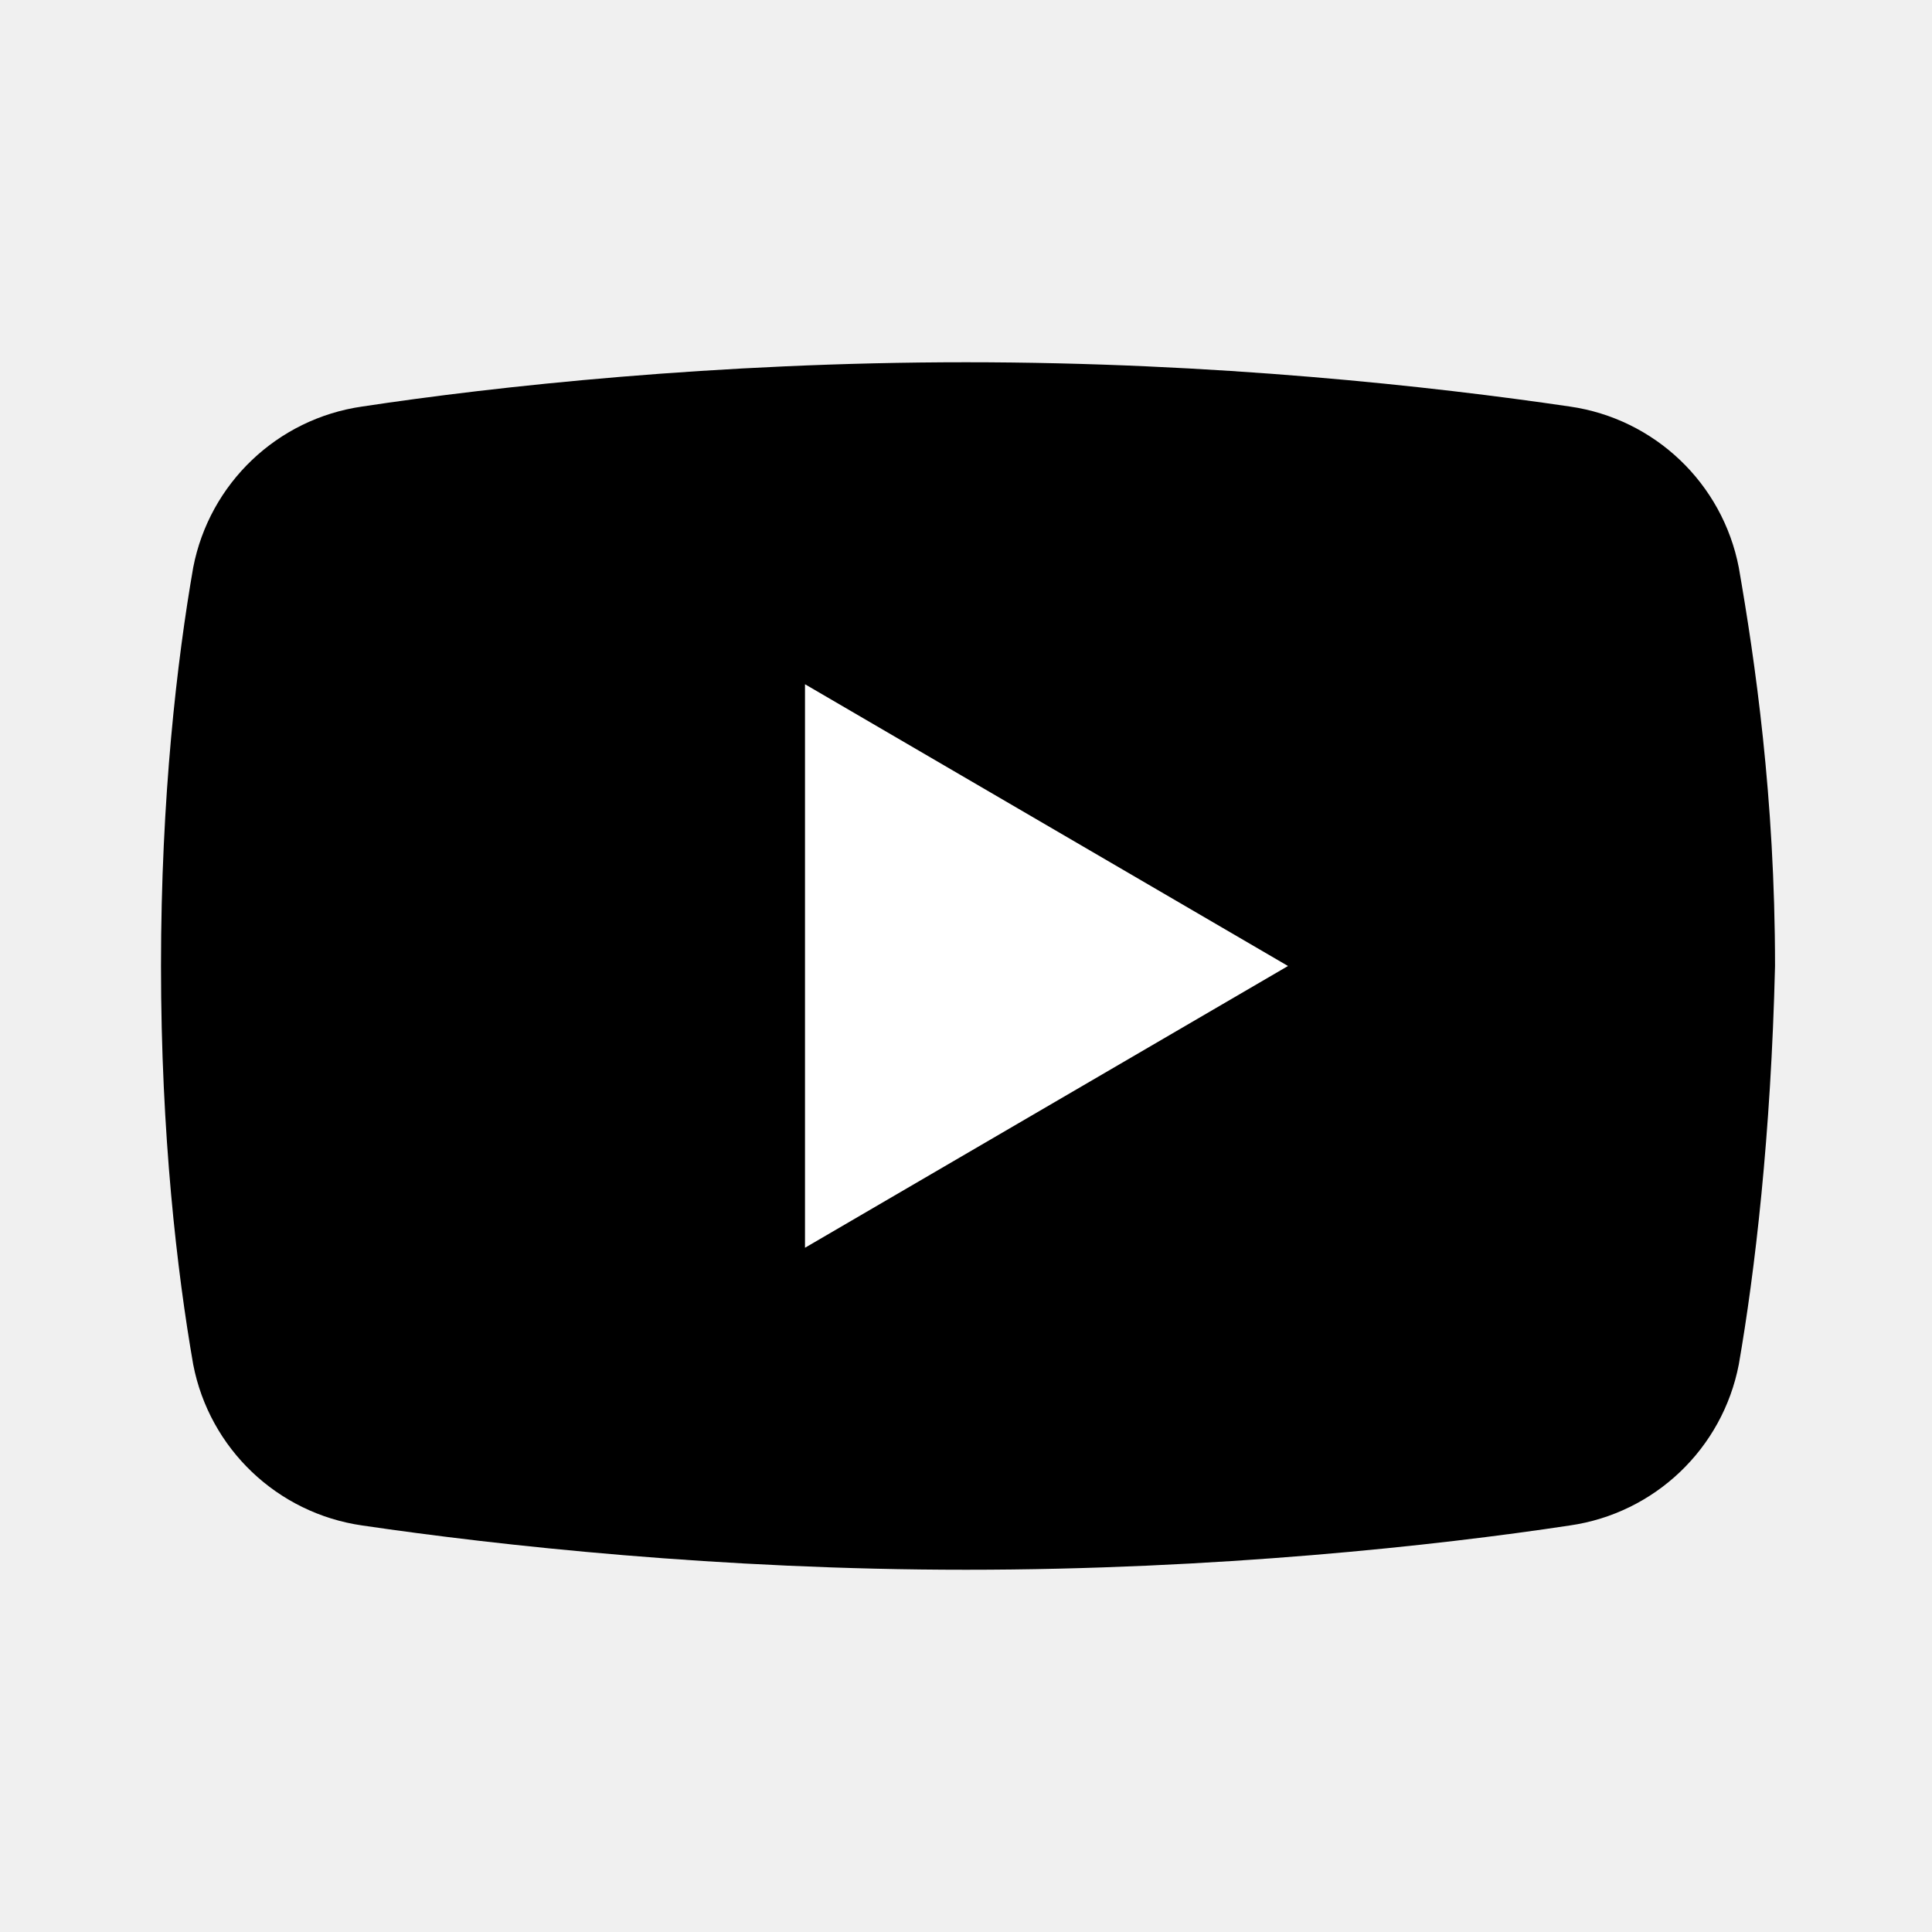
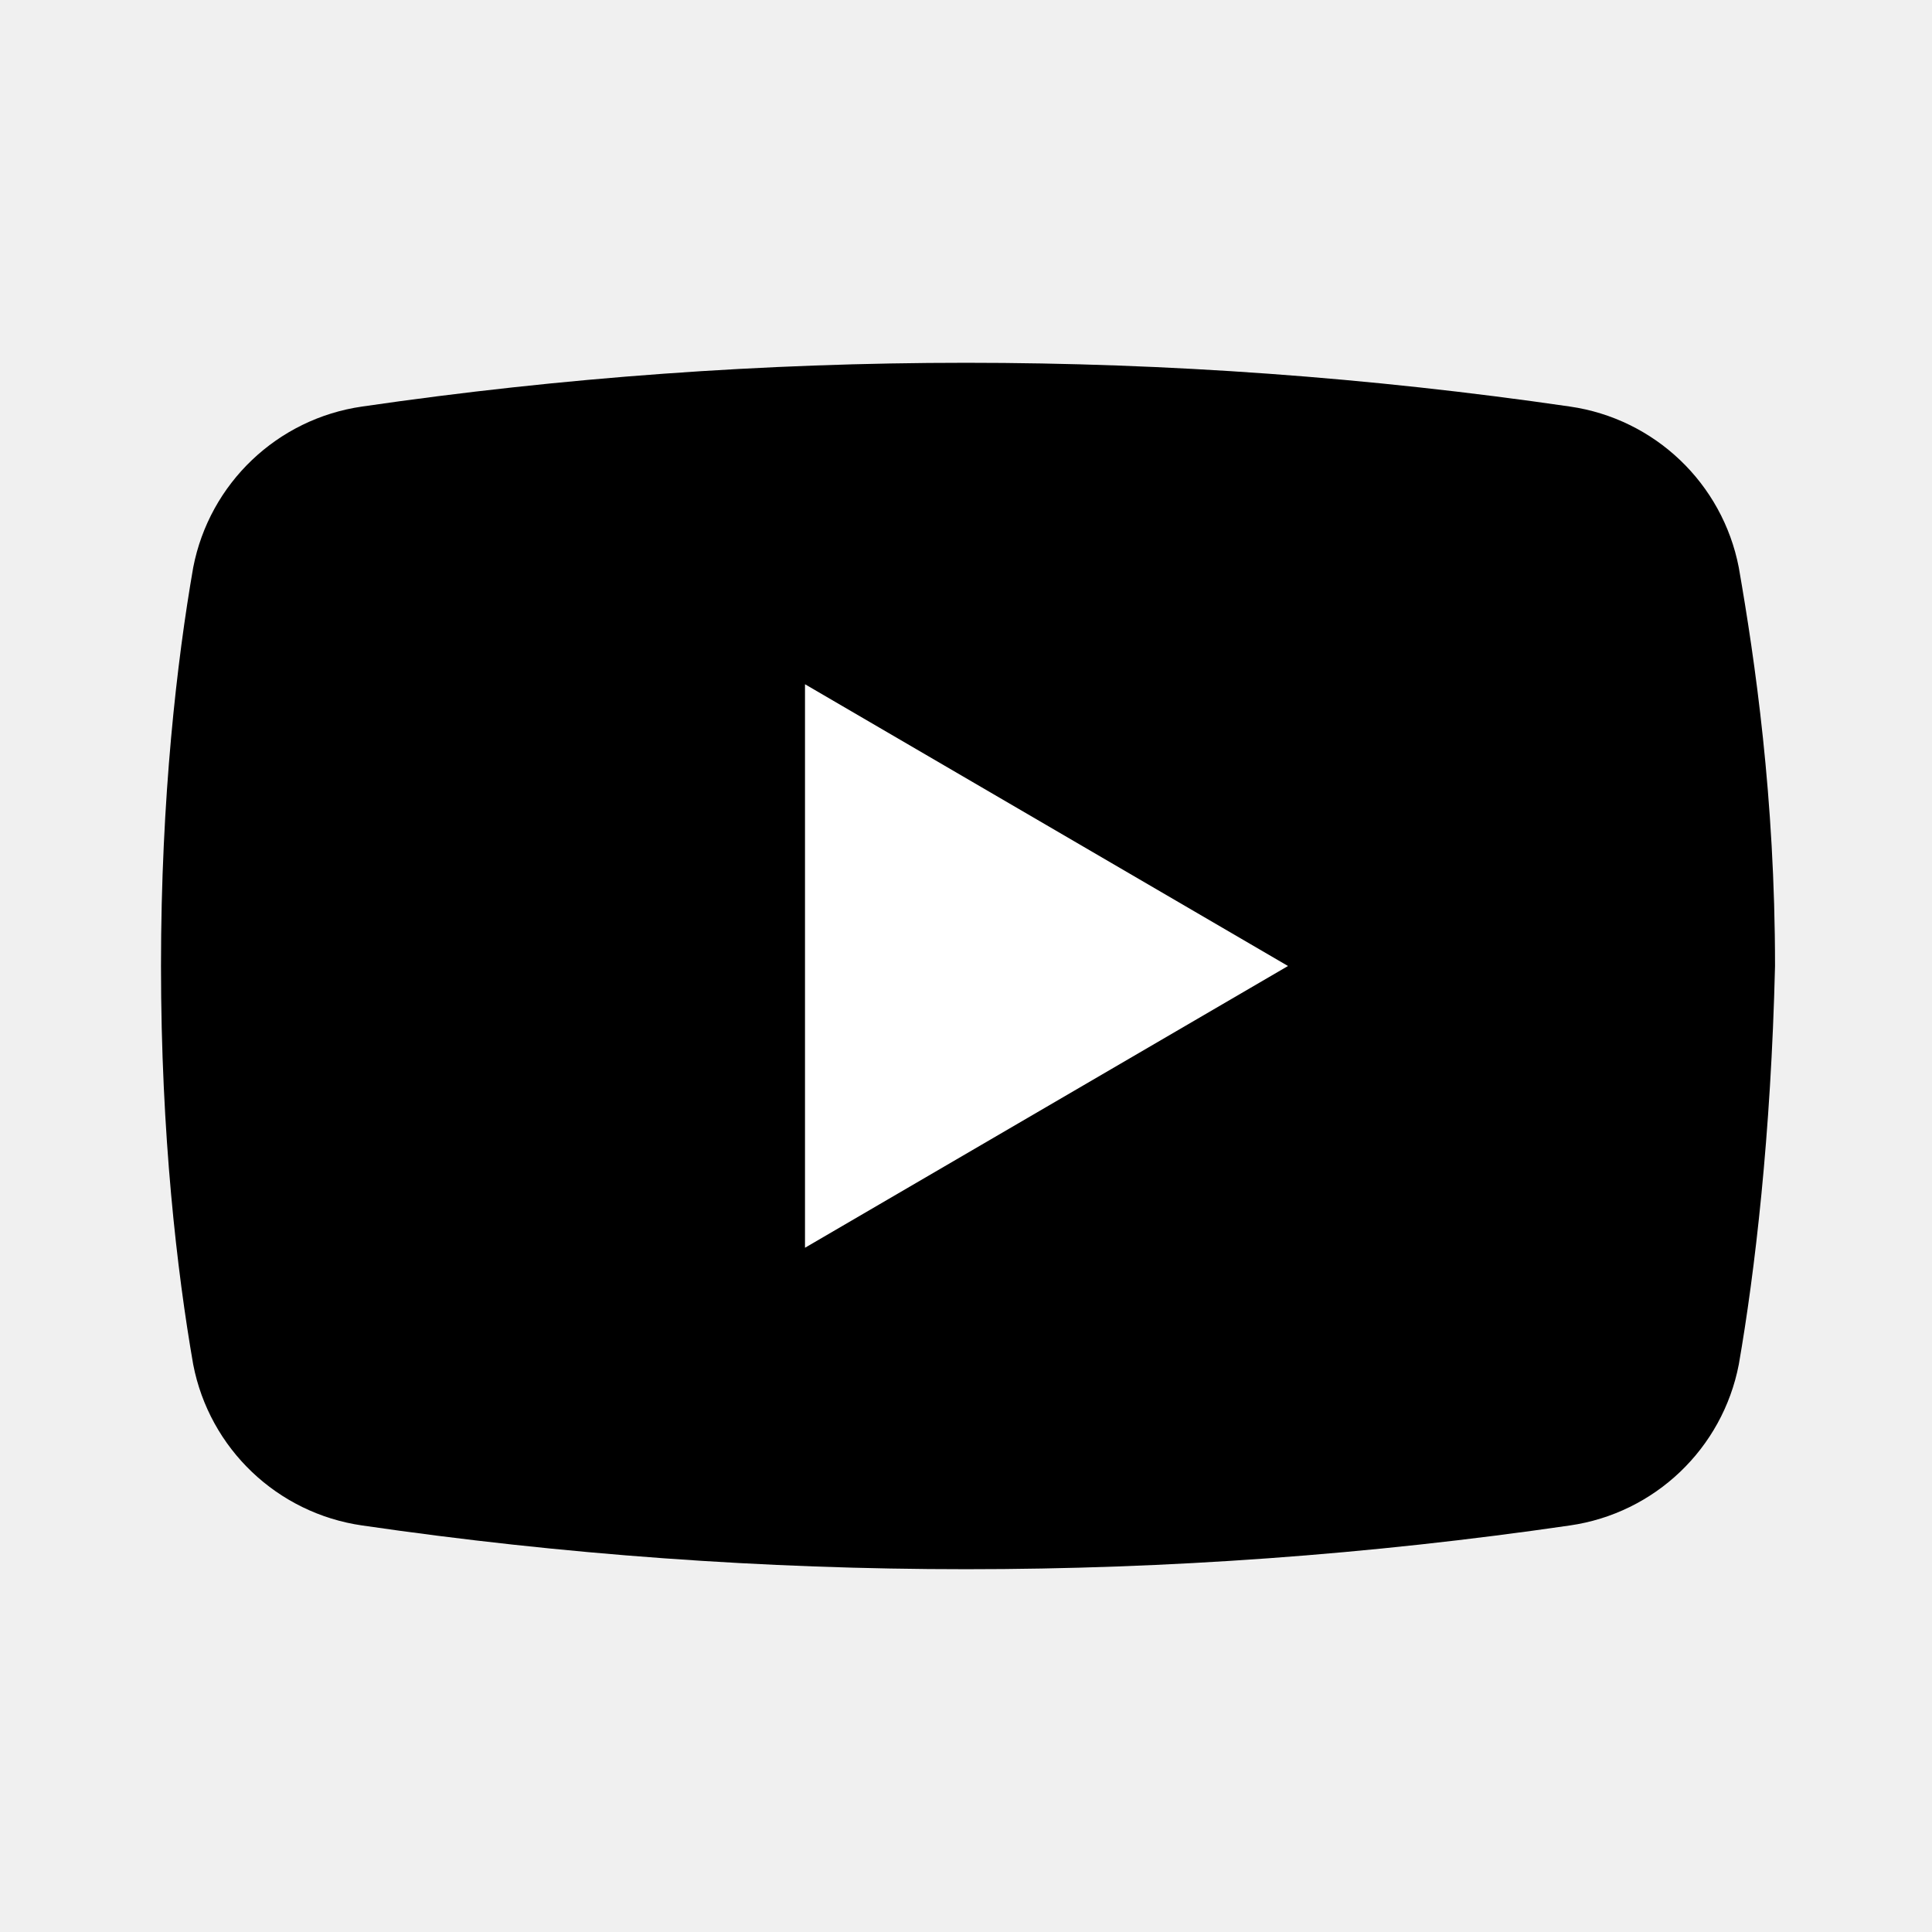
- <svg xmlns="http://www.w3.org/2000/svg" viewBox="0 0 48 48">
-   <path d="M43.2 33.9a5 5 0 0 1-4.2 4c-3.3.5-8.8 1.1-15 1.1-6.1 0-11.6-.6-15-1.1a5 5 0 0 1-4.2-4C4.4 31.6 4 28.2 4 24s.4-7.6.8-9.9a5 5 0 0 1 4.2-4C12.3 9.6 17.8 9 24 9c6.2 0 11.6.6 15 1.1a5 5 0 0 1 4.2 4c.4 2.3.9 5.7.9 9.9-.1 4.2-.5 7.6-.9 9.9z" />
-   <path fill="#FFF" d="M20 31V17l12 7z" />
+ <svg xmlns="http://www.w3.org/2000/svg" viewBox="0 0 24 24">
+   <path d="M21.6 16.95a2.5 2.5 0 0 1-2.1 2 52.04 52.04 0 0 1-15 0 2.5 2.5 0 0 1-2.1-2C2.2 15.8 2 14.1 2 12s.2-3.8.4-4.95a2.5 2.5 0 0 1 2.1-2 52.04 52.04 0 0 1 15 0 2.5 2.5 0 0 1 2.1 2c.2 1.15.45 2.85.45 4.95-.05 2.1-.25 3.8-.45 4.95Z" />
+   <path fill="#fff" d="M10 15.5v-7l6 3.5-6 3.5Z" />
</svg>
